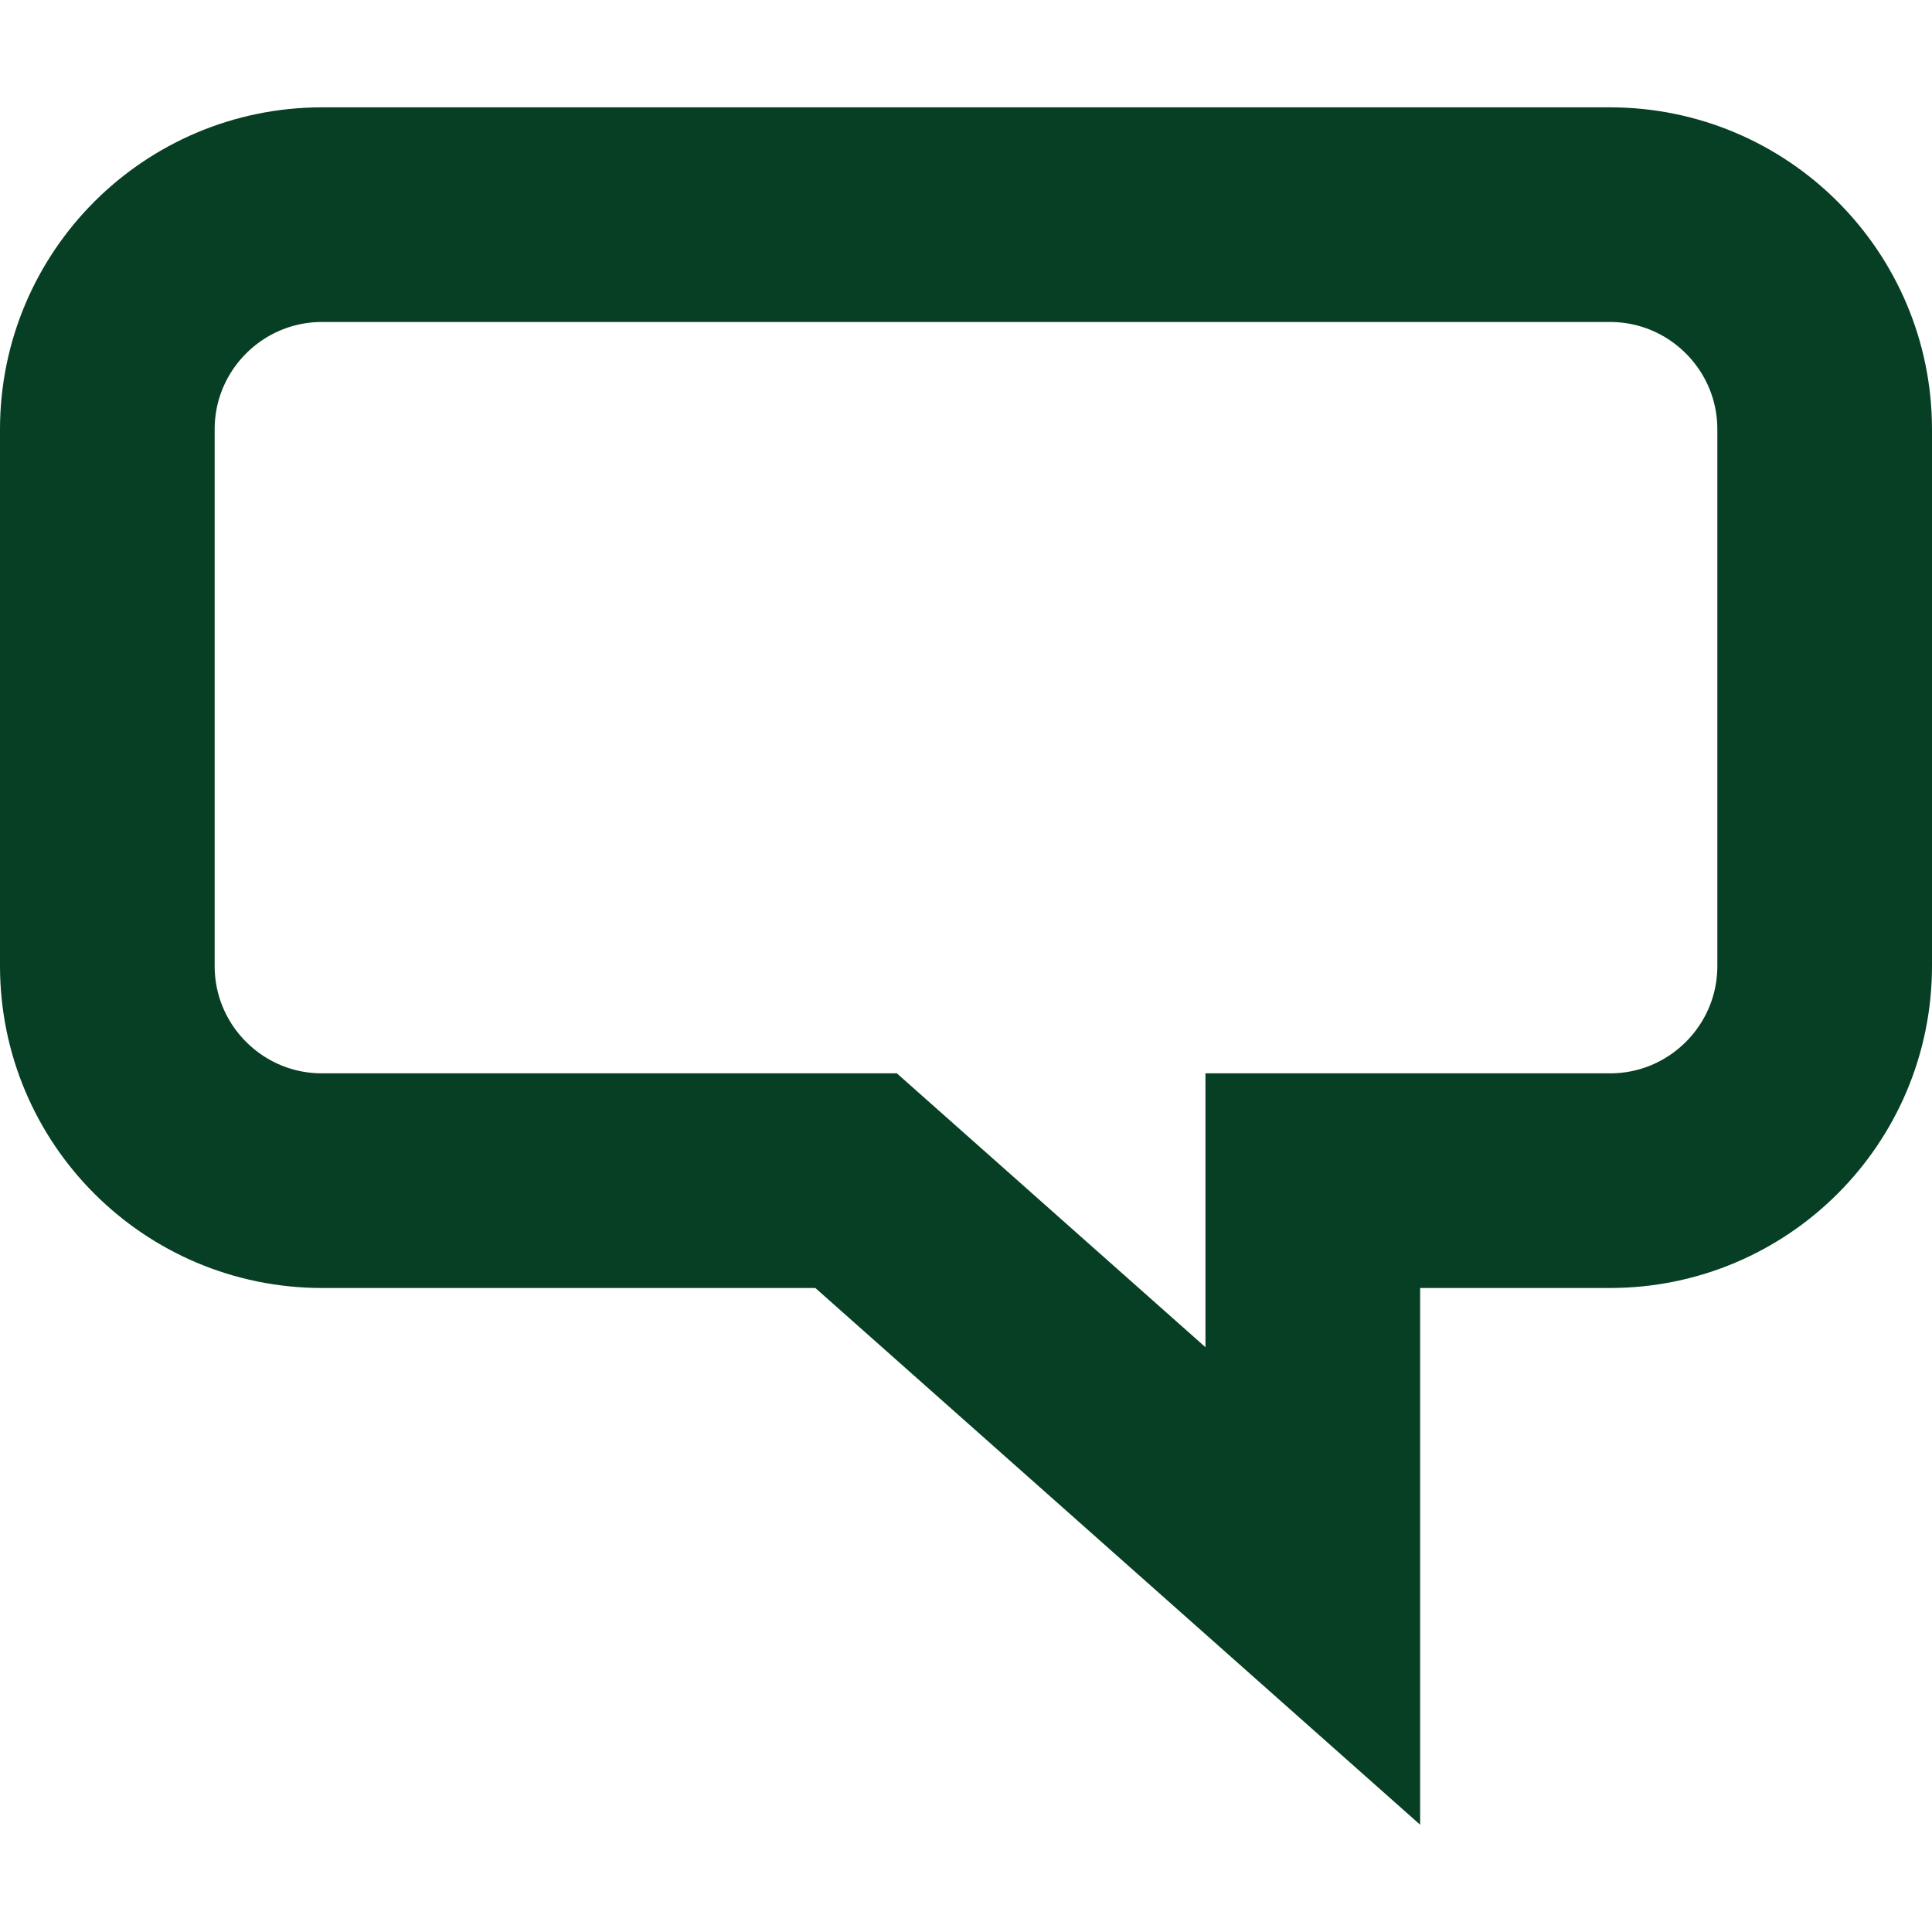
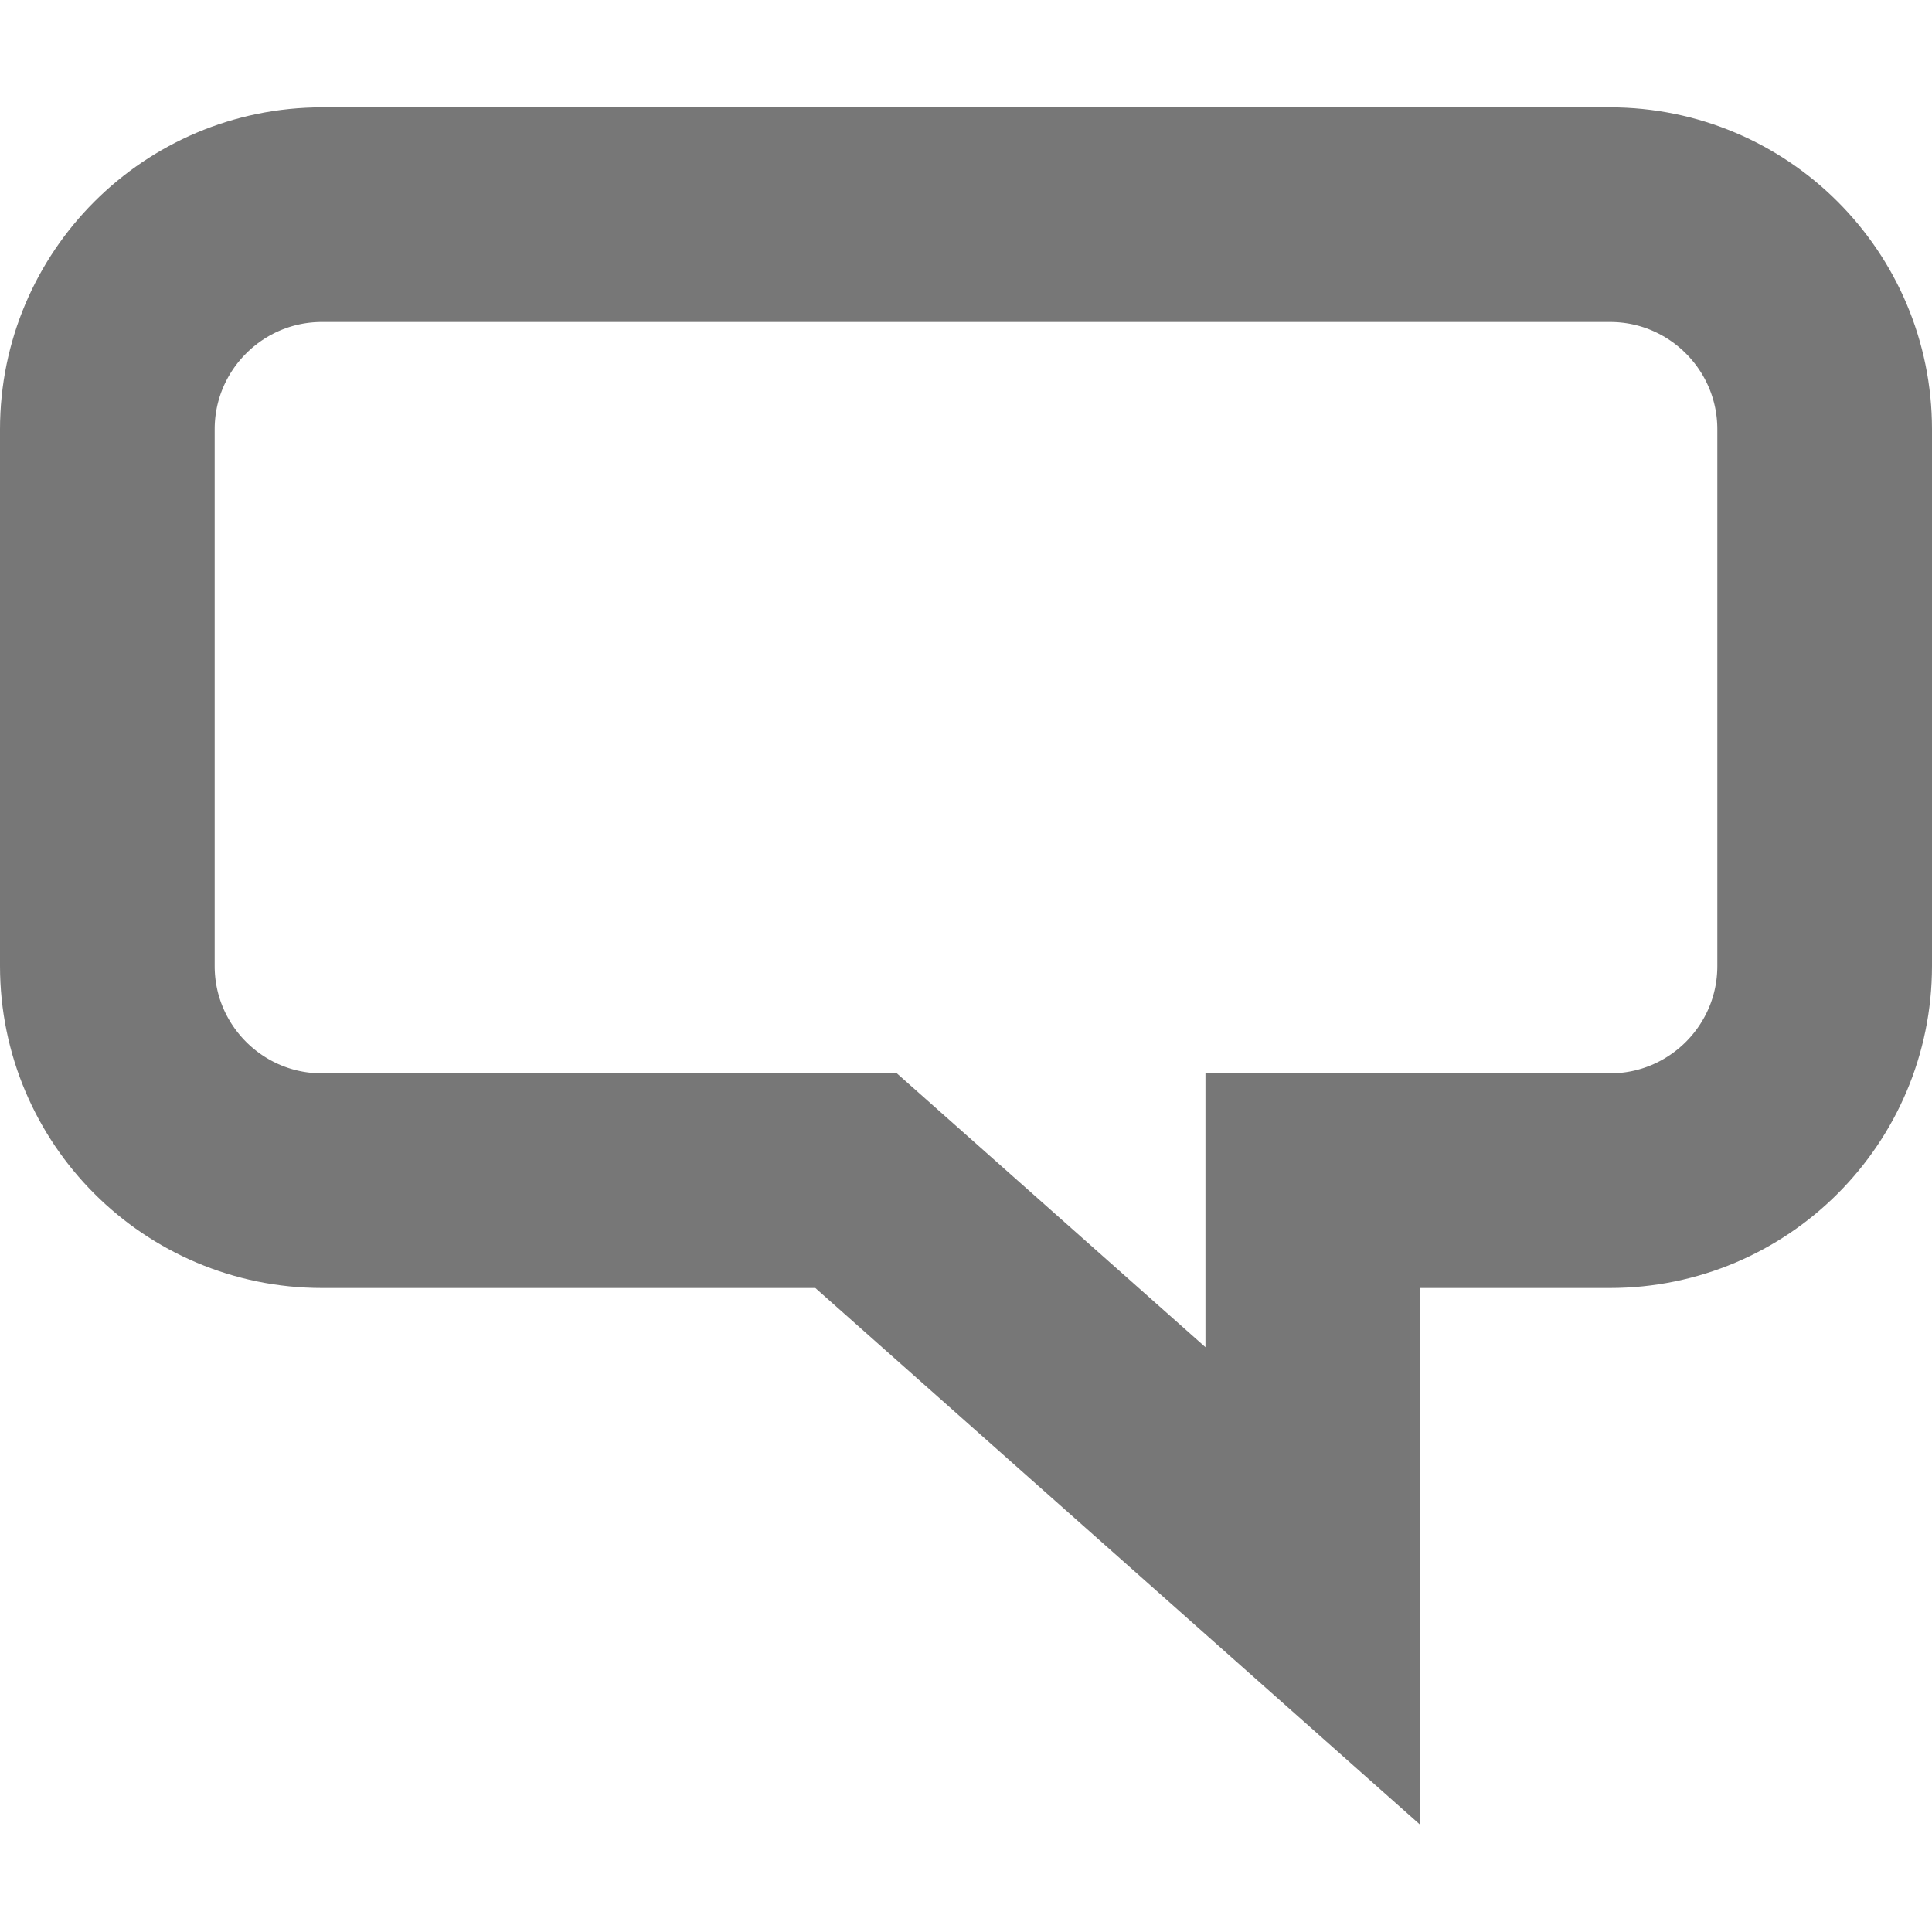
<svg xmlns="http://www.w3.org/2000/svg" width="18px" height="18px" viewBox="0 0 18 18" version="1.1">
  <g id="Symbols" stroke="none" stroke-width="1" fill="none" fill-rule="evenodd">
-     <g id="Icon/Chat/Unselected" stroke="#073F24" stroke-width="2">
+     <g id="Icon/Chat/Unselected" stroke="#777" stroke-width="2">
      <path d="M15,2 L3,2 C2.448,2 1.948,2.224 1.586,2.586 C1.224,2.948 1,3.448 1,4 L1,9 C1,9.552 1.224,10.052 1.586,10.414 C1.948,10.776 2.448,11 3,11 L7.976,11 L12.231,14.776 L12.231,11 L15,11 C15.552,11 16.052,10.776 16.414,10.414 C16.776,10.052 17,9.552 17,9 L17,4 C17,3.448 16.776,2.948 16.414,2.586 C16.052,2.224 15.552,2 15,2 Z" id="Chat/Icon" />
    </g>
  </g>
</svg>
